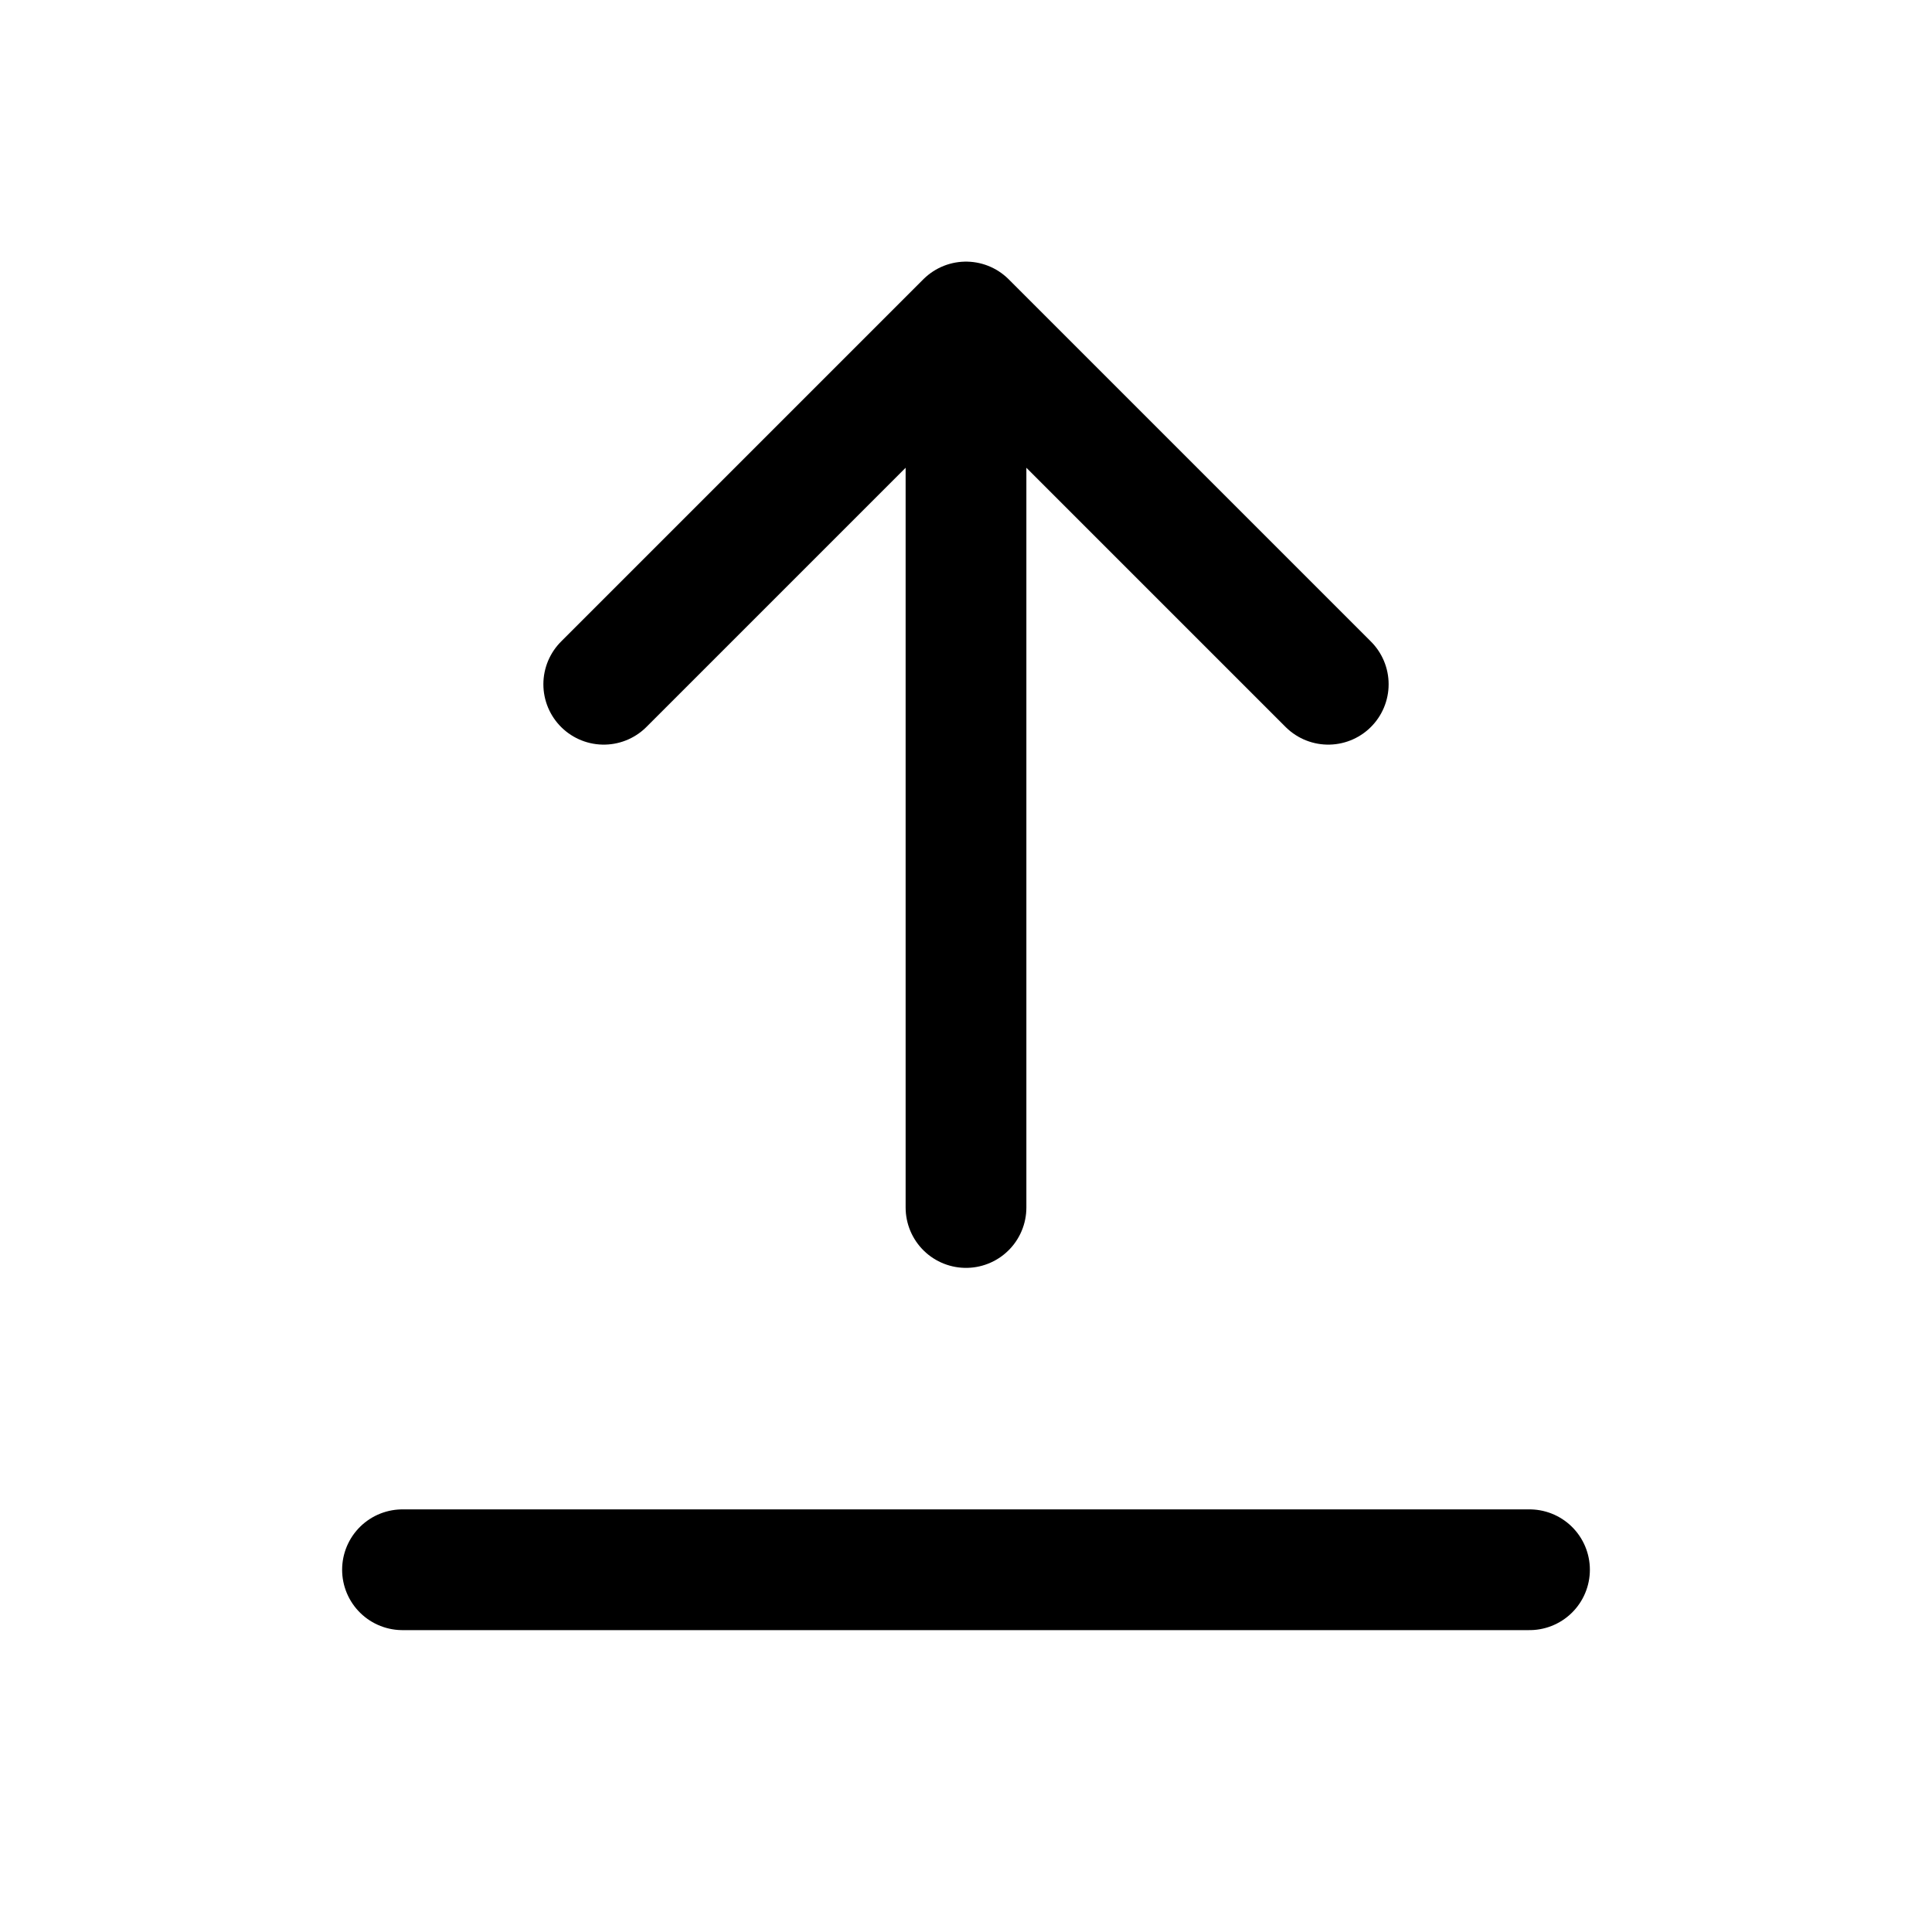
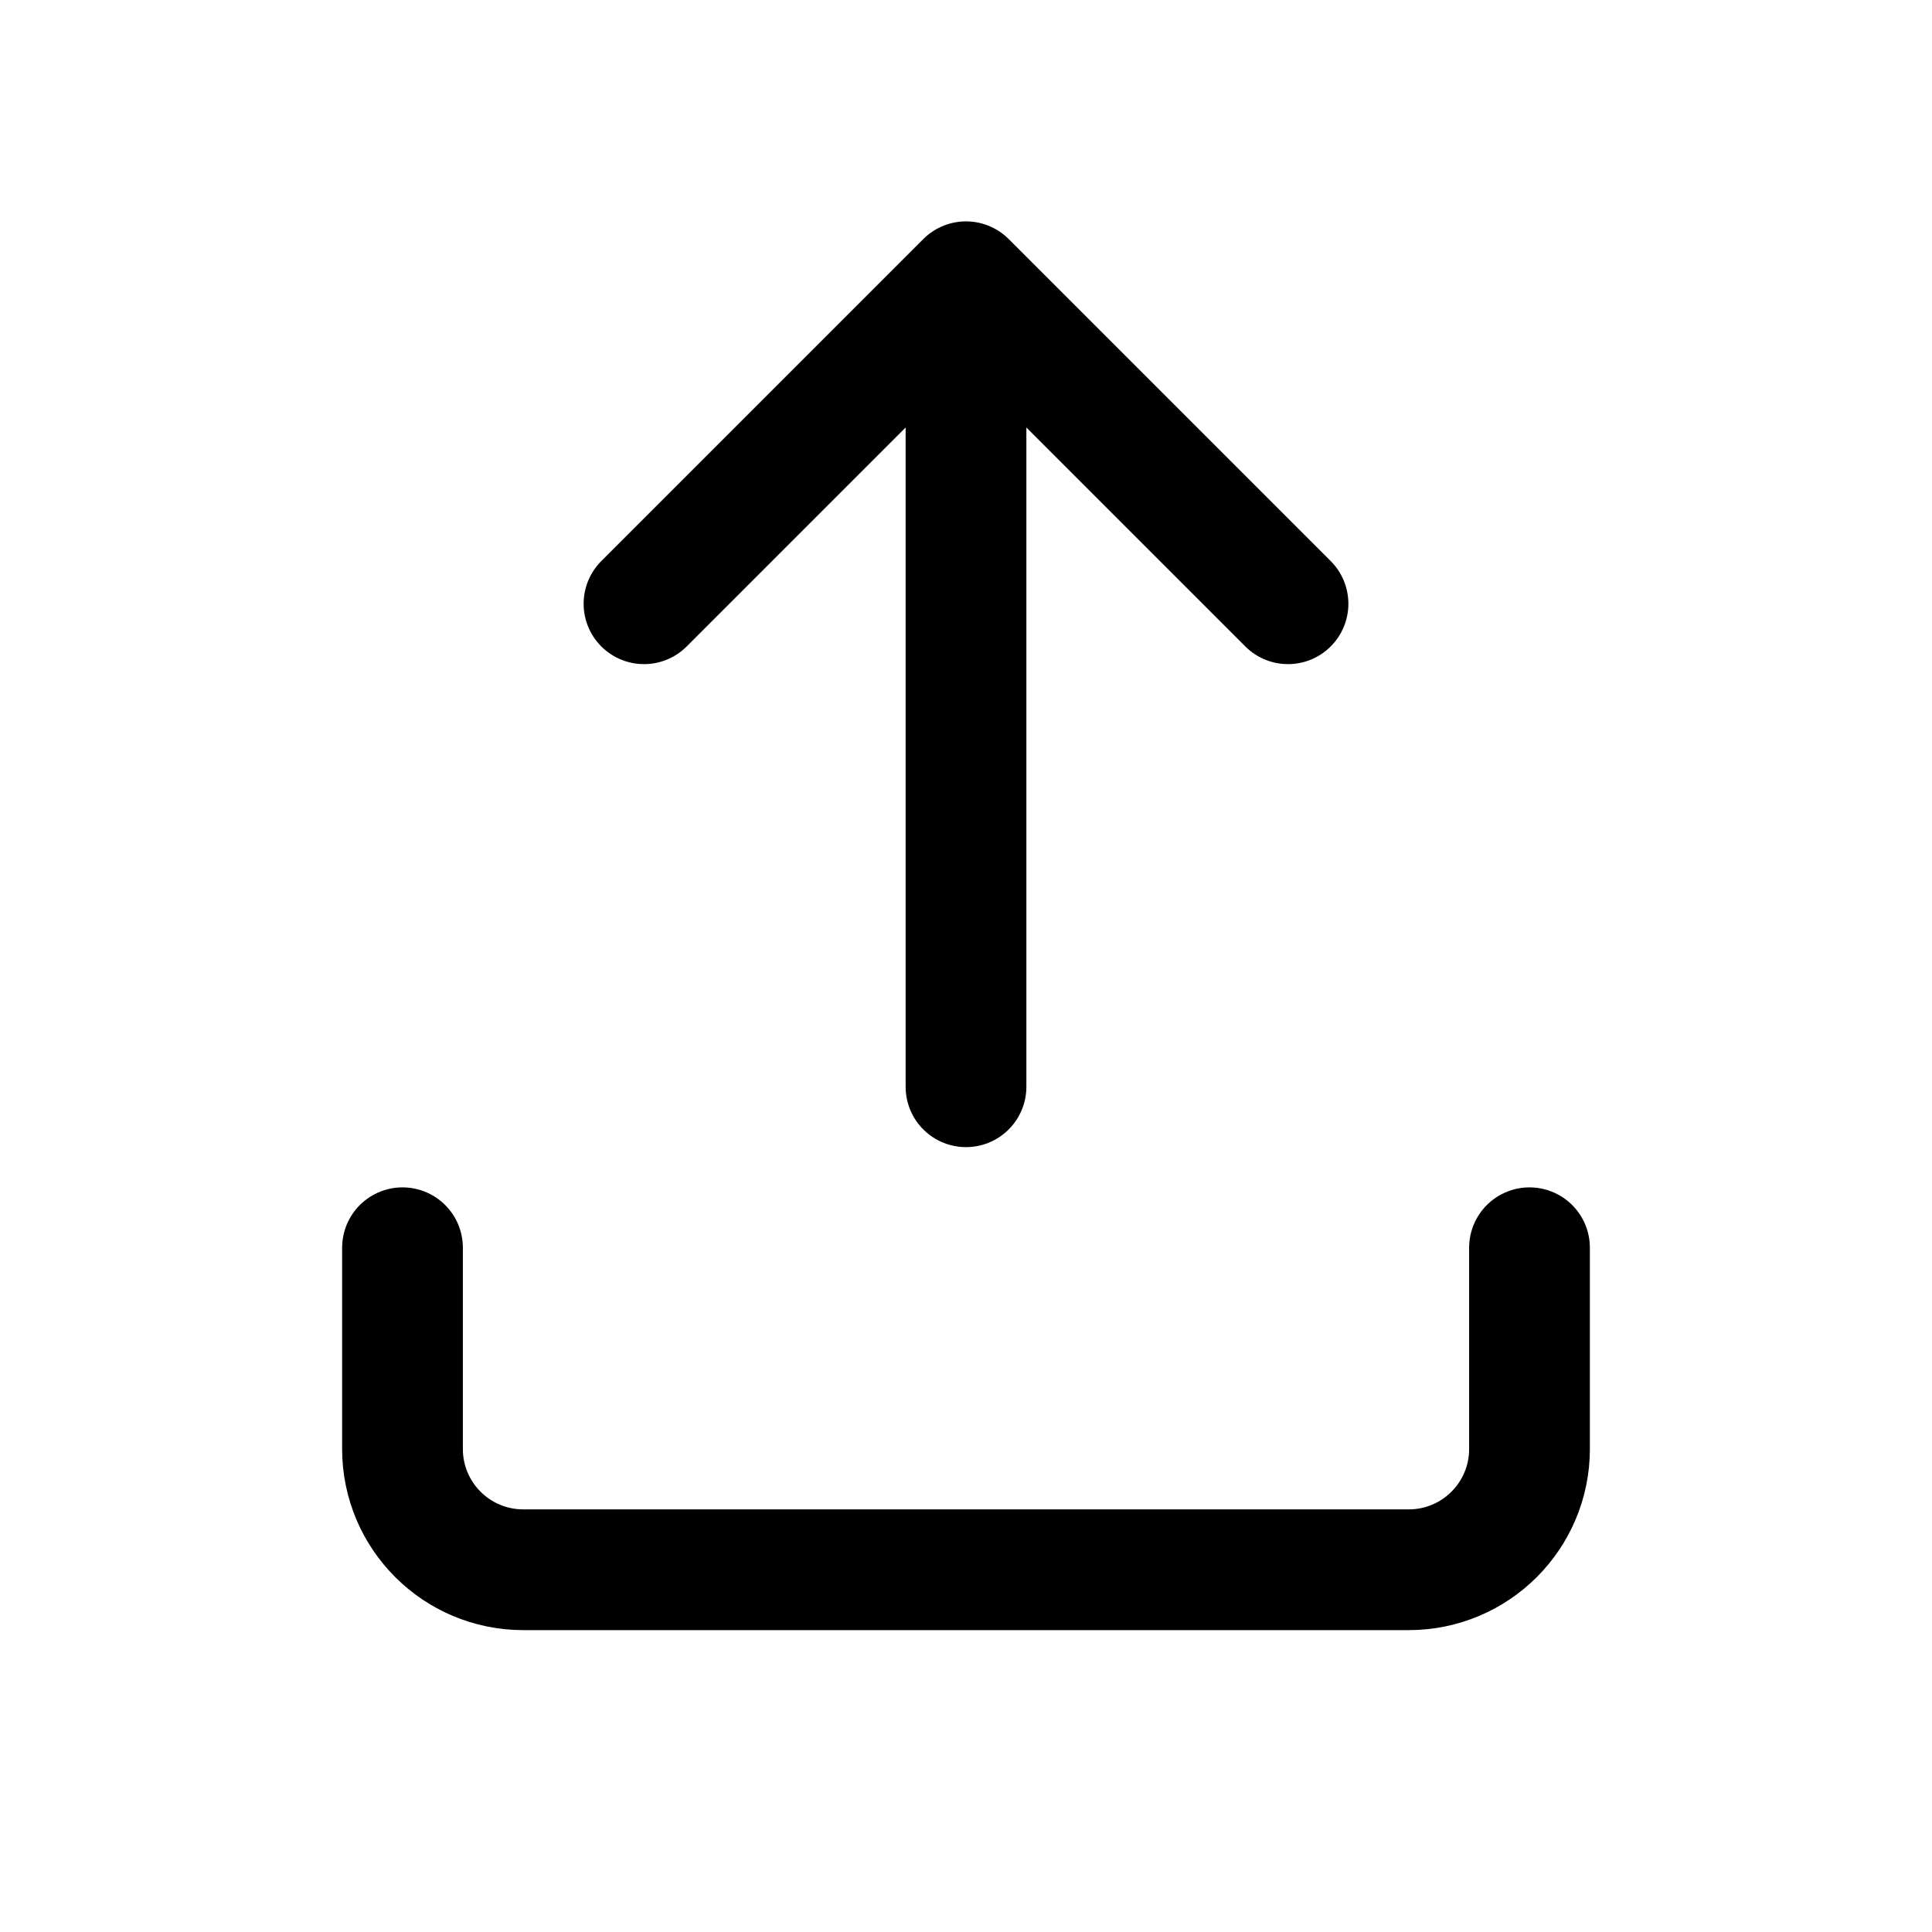
<svg xmlns="http://www.w3.org/2000/svg" fill="none" stroke="currentColor" stroke-linecap="round" stroke-linejoin="round" stroke-width="1.5" viewBox="0 0 24 24">
-   <path d="M12 15V4M7.5 8.5 12 4l4.5 4.5M5 19.5h14" />
+   <path d="M12 13.5v-10m-4 4 4-4 4 4m-11 8V18a1.5 1.5 0 0 0 1.5 1.5h11A1.5 1.5 0 0 0 19 18v-2.5" />
</svg>
